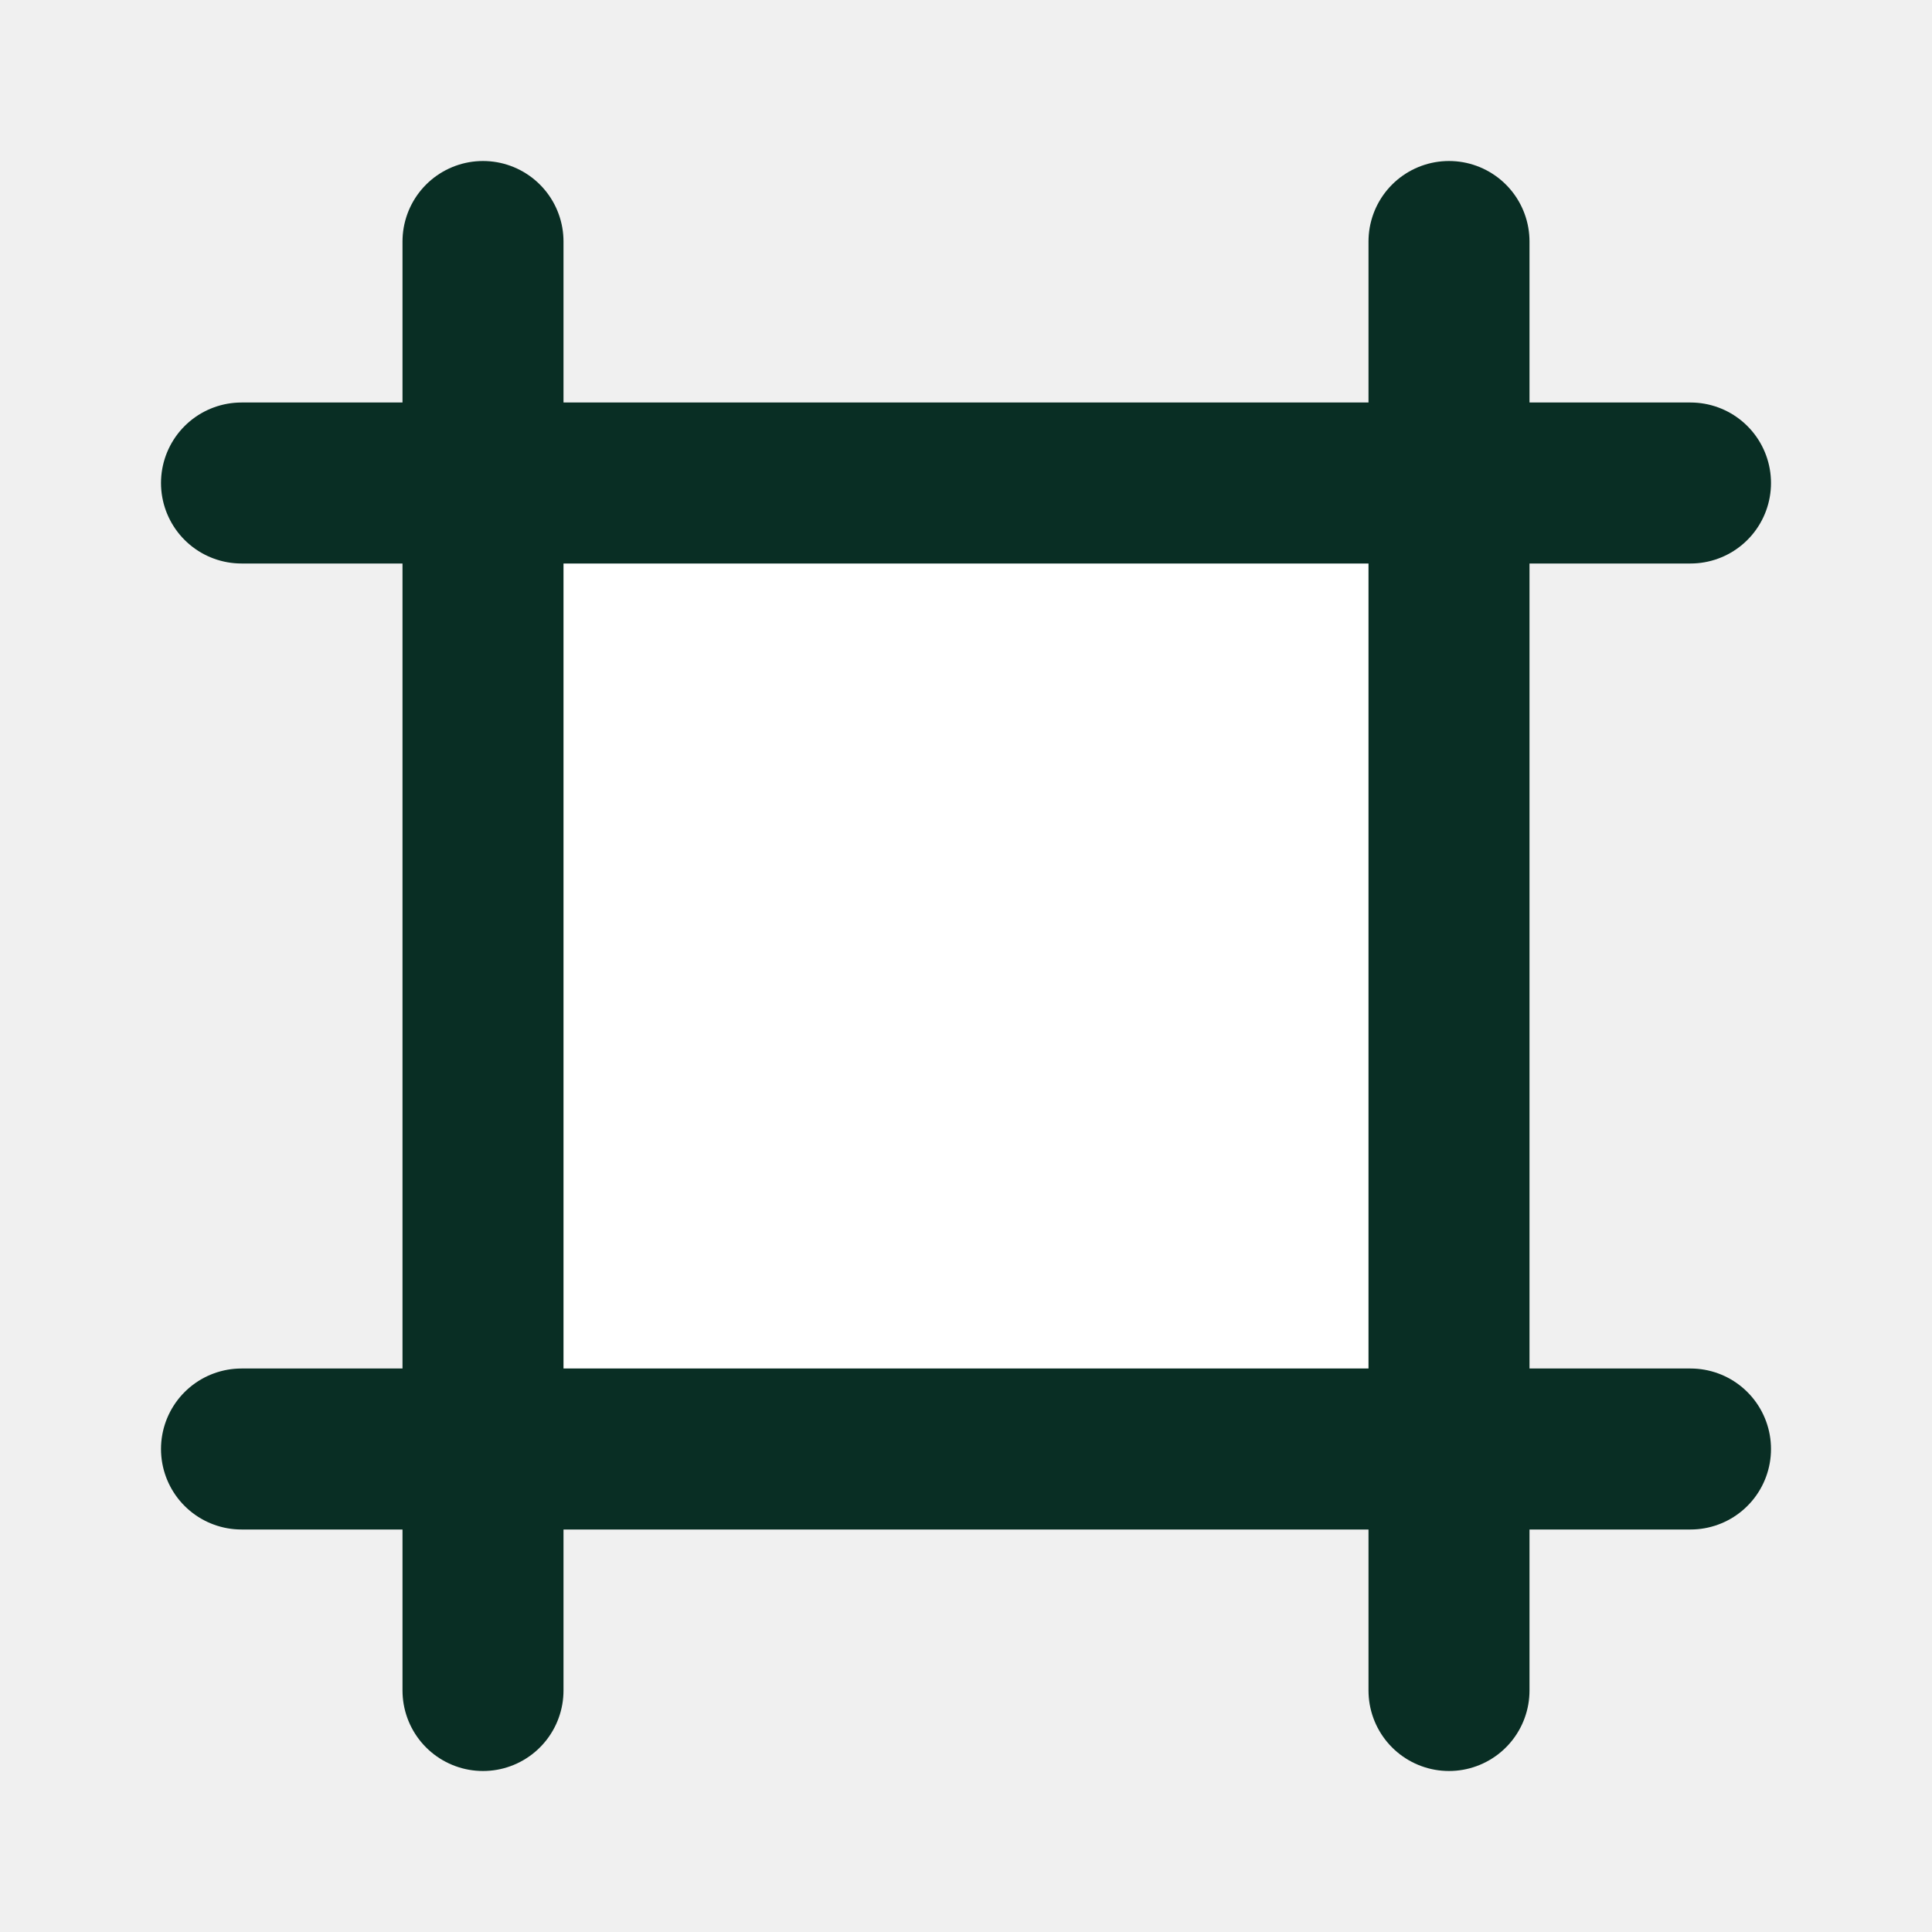
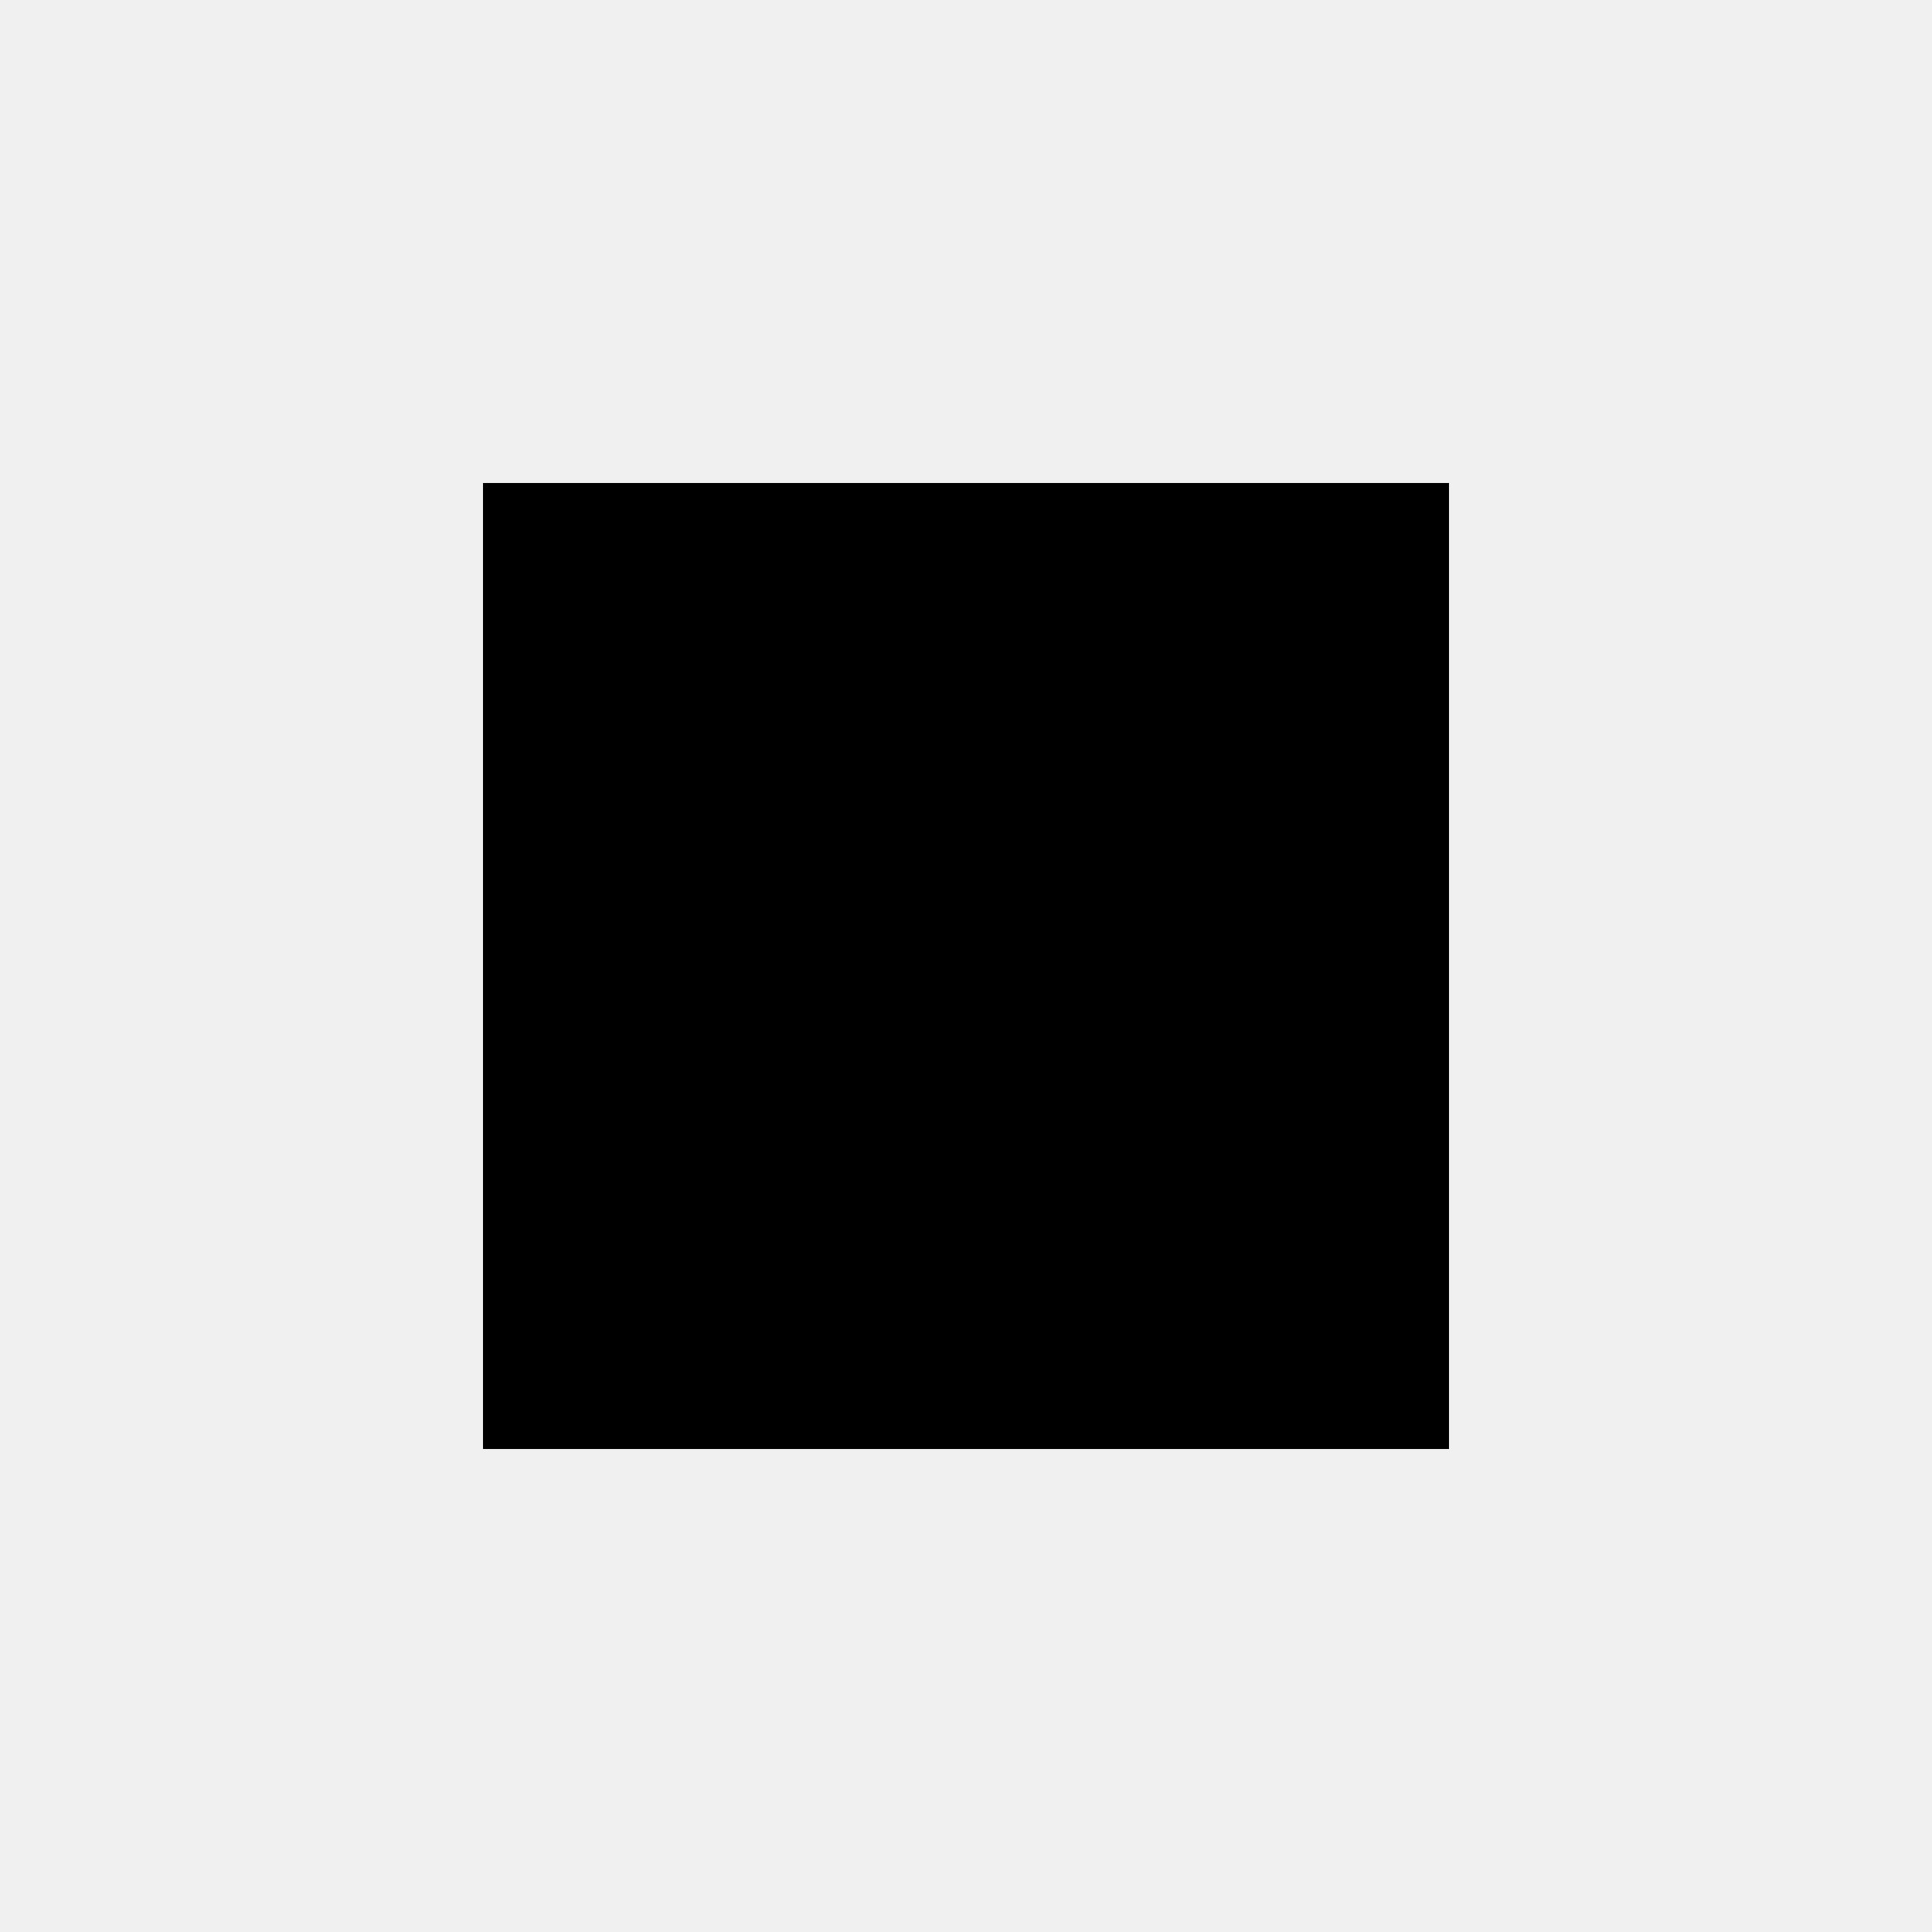
- <svg xmlns="http://www.w3.org/2000/svg" width="24" height="24" viewBox="0 0 24 24" fill="none">
-   <rect x="6" y="6" width="12" height="12" fill="white" />
-   <path d="M3 6L21 6" stroke="#092E24" stroke-width="2" stroke-miterlimit="10" stroke-linecap="round" stroke-linejoin="round" />
-   <path d="M6 3L6 21" stroke="#092E24" stroke-width="2" stroke-miterlimit="10" stroke-linecap="round" stroke-linejoin="round" />
-   <path d="M18 3V21" stroke="#092E24" stroke-width="2" stroke-miterlimit="10" stroke-linecap="round" stroke-linejoin="round" />
-   <path d="M3 18L21 18" stroke="#092E24" stroke-width="2" stroke-miterlimit="10" stroke-linecap="round" stroke-linejoin="round" />
+ <svg width="24" height="24" viewBox="0 0 24 24">
+   <g class="frame">
+     <path d="M6 6h12v12H6z" class="fill-white" />
+     <path d="M3 6h18" class="stroke-current stroke-2 sl-r" />
+     <path d="M6 3v18" class="stroke-current stroke-2 sl-r" />
+     <path d="M18 3v18" class="stroke-current stroke-2 sl-r" />
+     <path d="M3 18h18" class="stroke-current stroke-2 sl-r" />
+   </g>
</svg>
